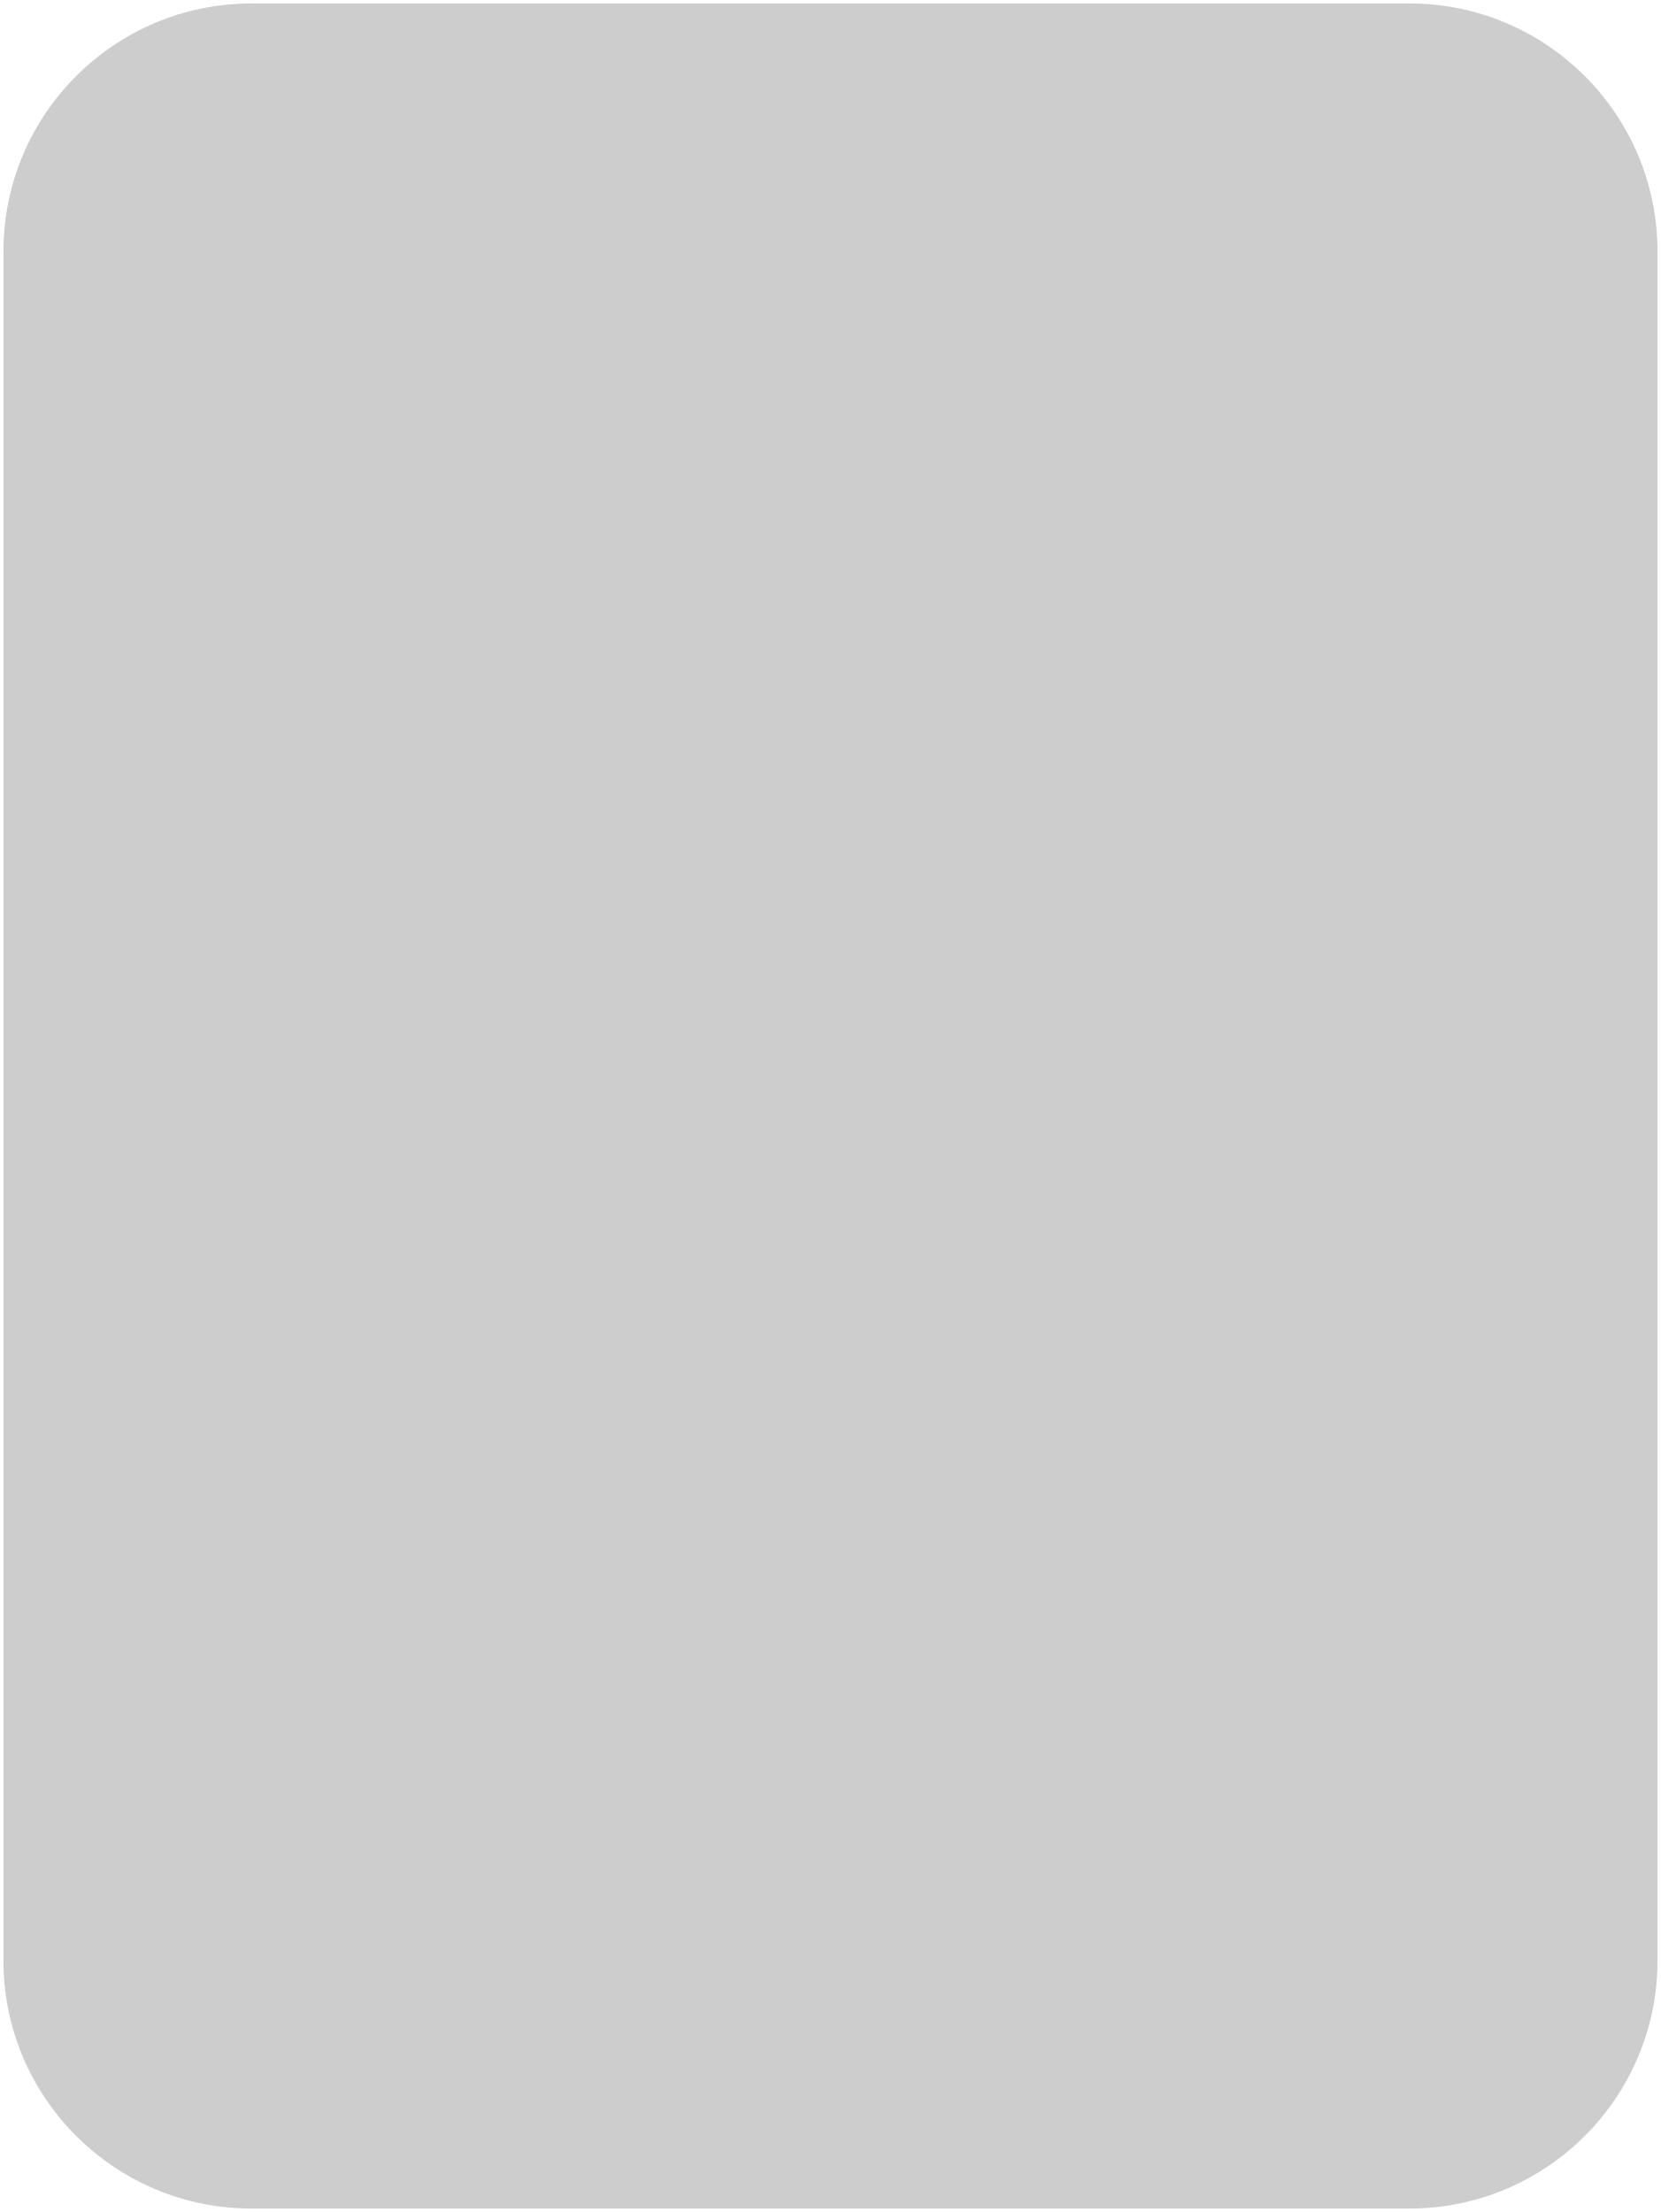
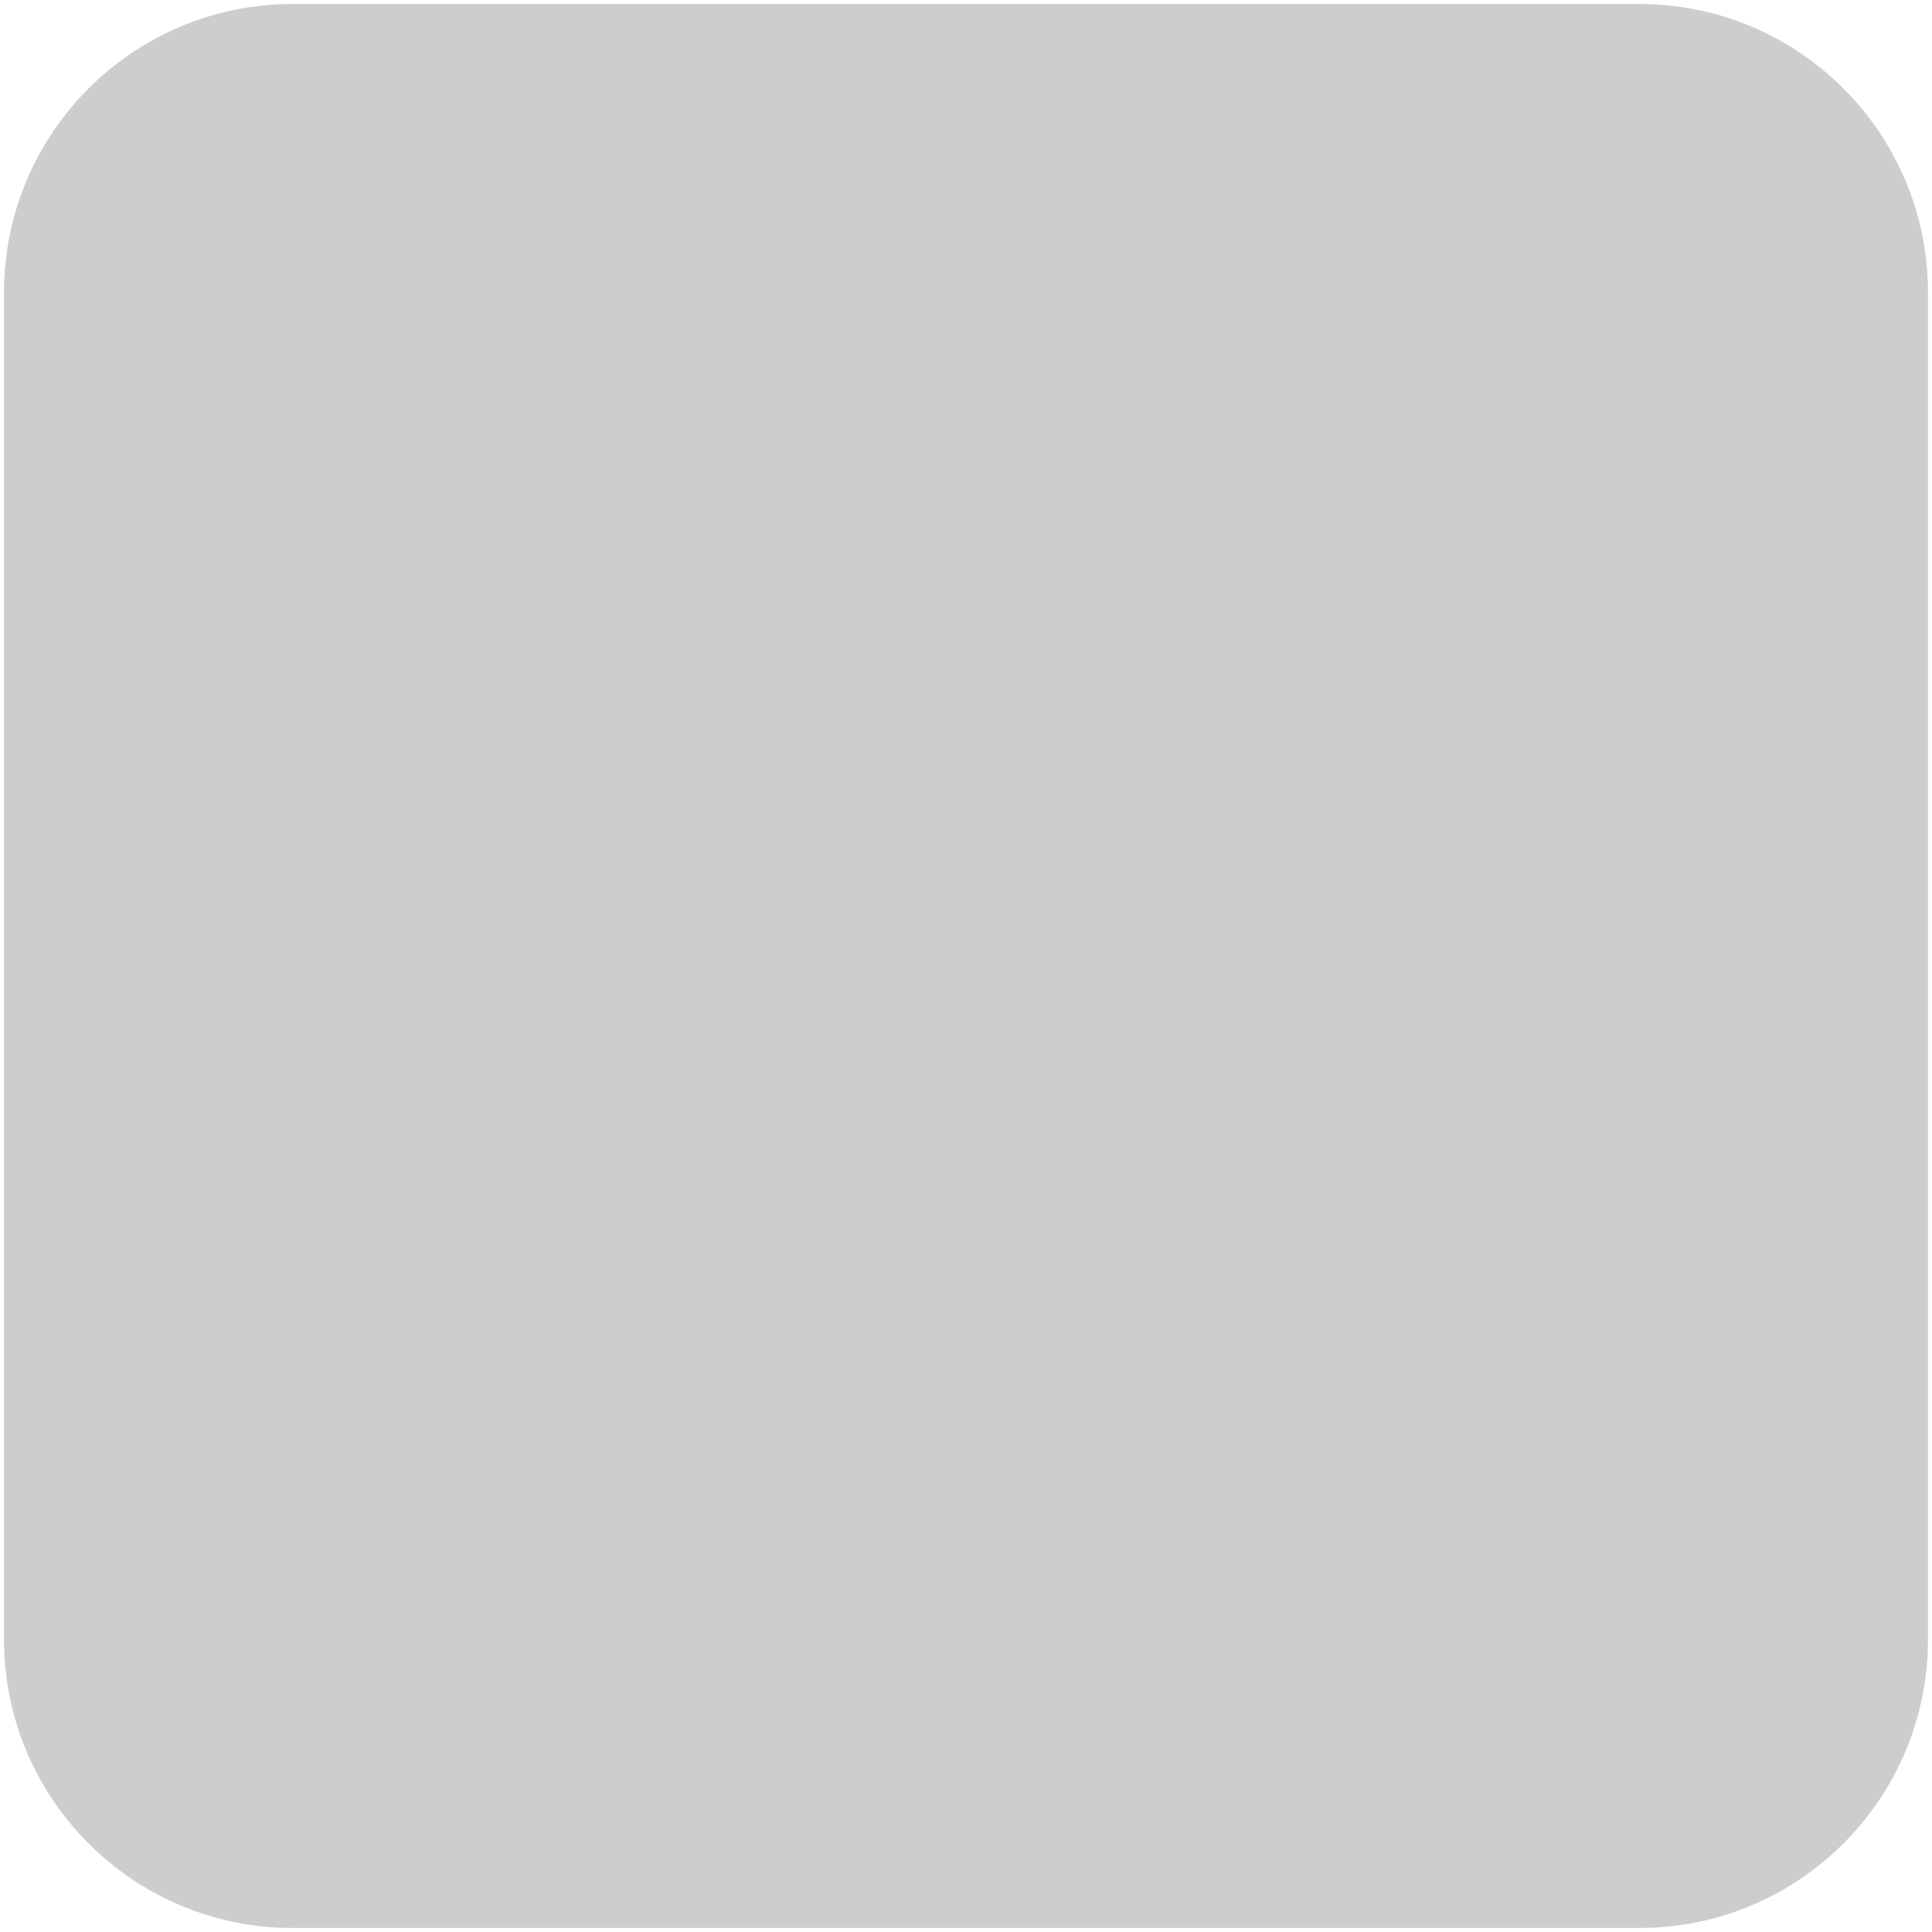
- <svg xmlns="http://www.w3.org/2000/svg" version="1.1" width="241px" height="321px" viewBox="-0.5 -0.5 241 321">
+ <svg xmlns="http://www.w3.org/2000/svg" version="1.1" width="241px" height="241px" viewBox="-0.5 -0.5 241 241">
  <defs />
  <g>
-     <rect x="0" y="0" width="240" height="320" rx="36" ry="36" fill="#cdcdcd" stroke="none" pointer-events="none" />
+     <rect x="0" y="0" width="240" height="240" rx="36" ry="36" fill="#cdcdcd" stroke="none" pointer-events="none" />
  </g>
</svg>
